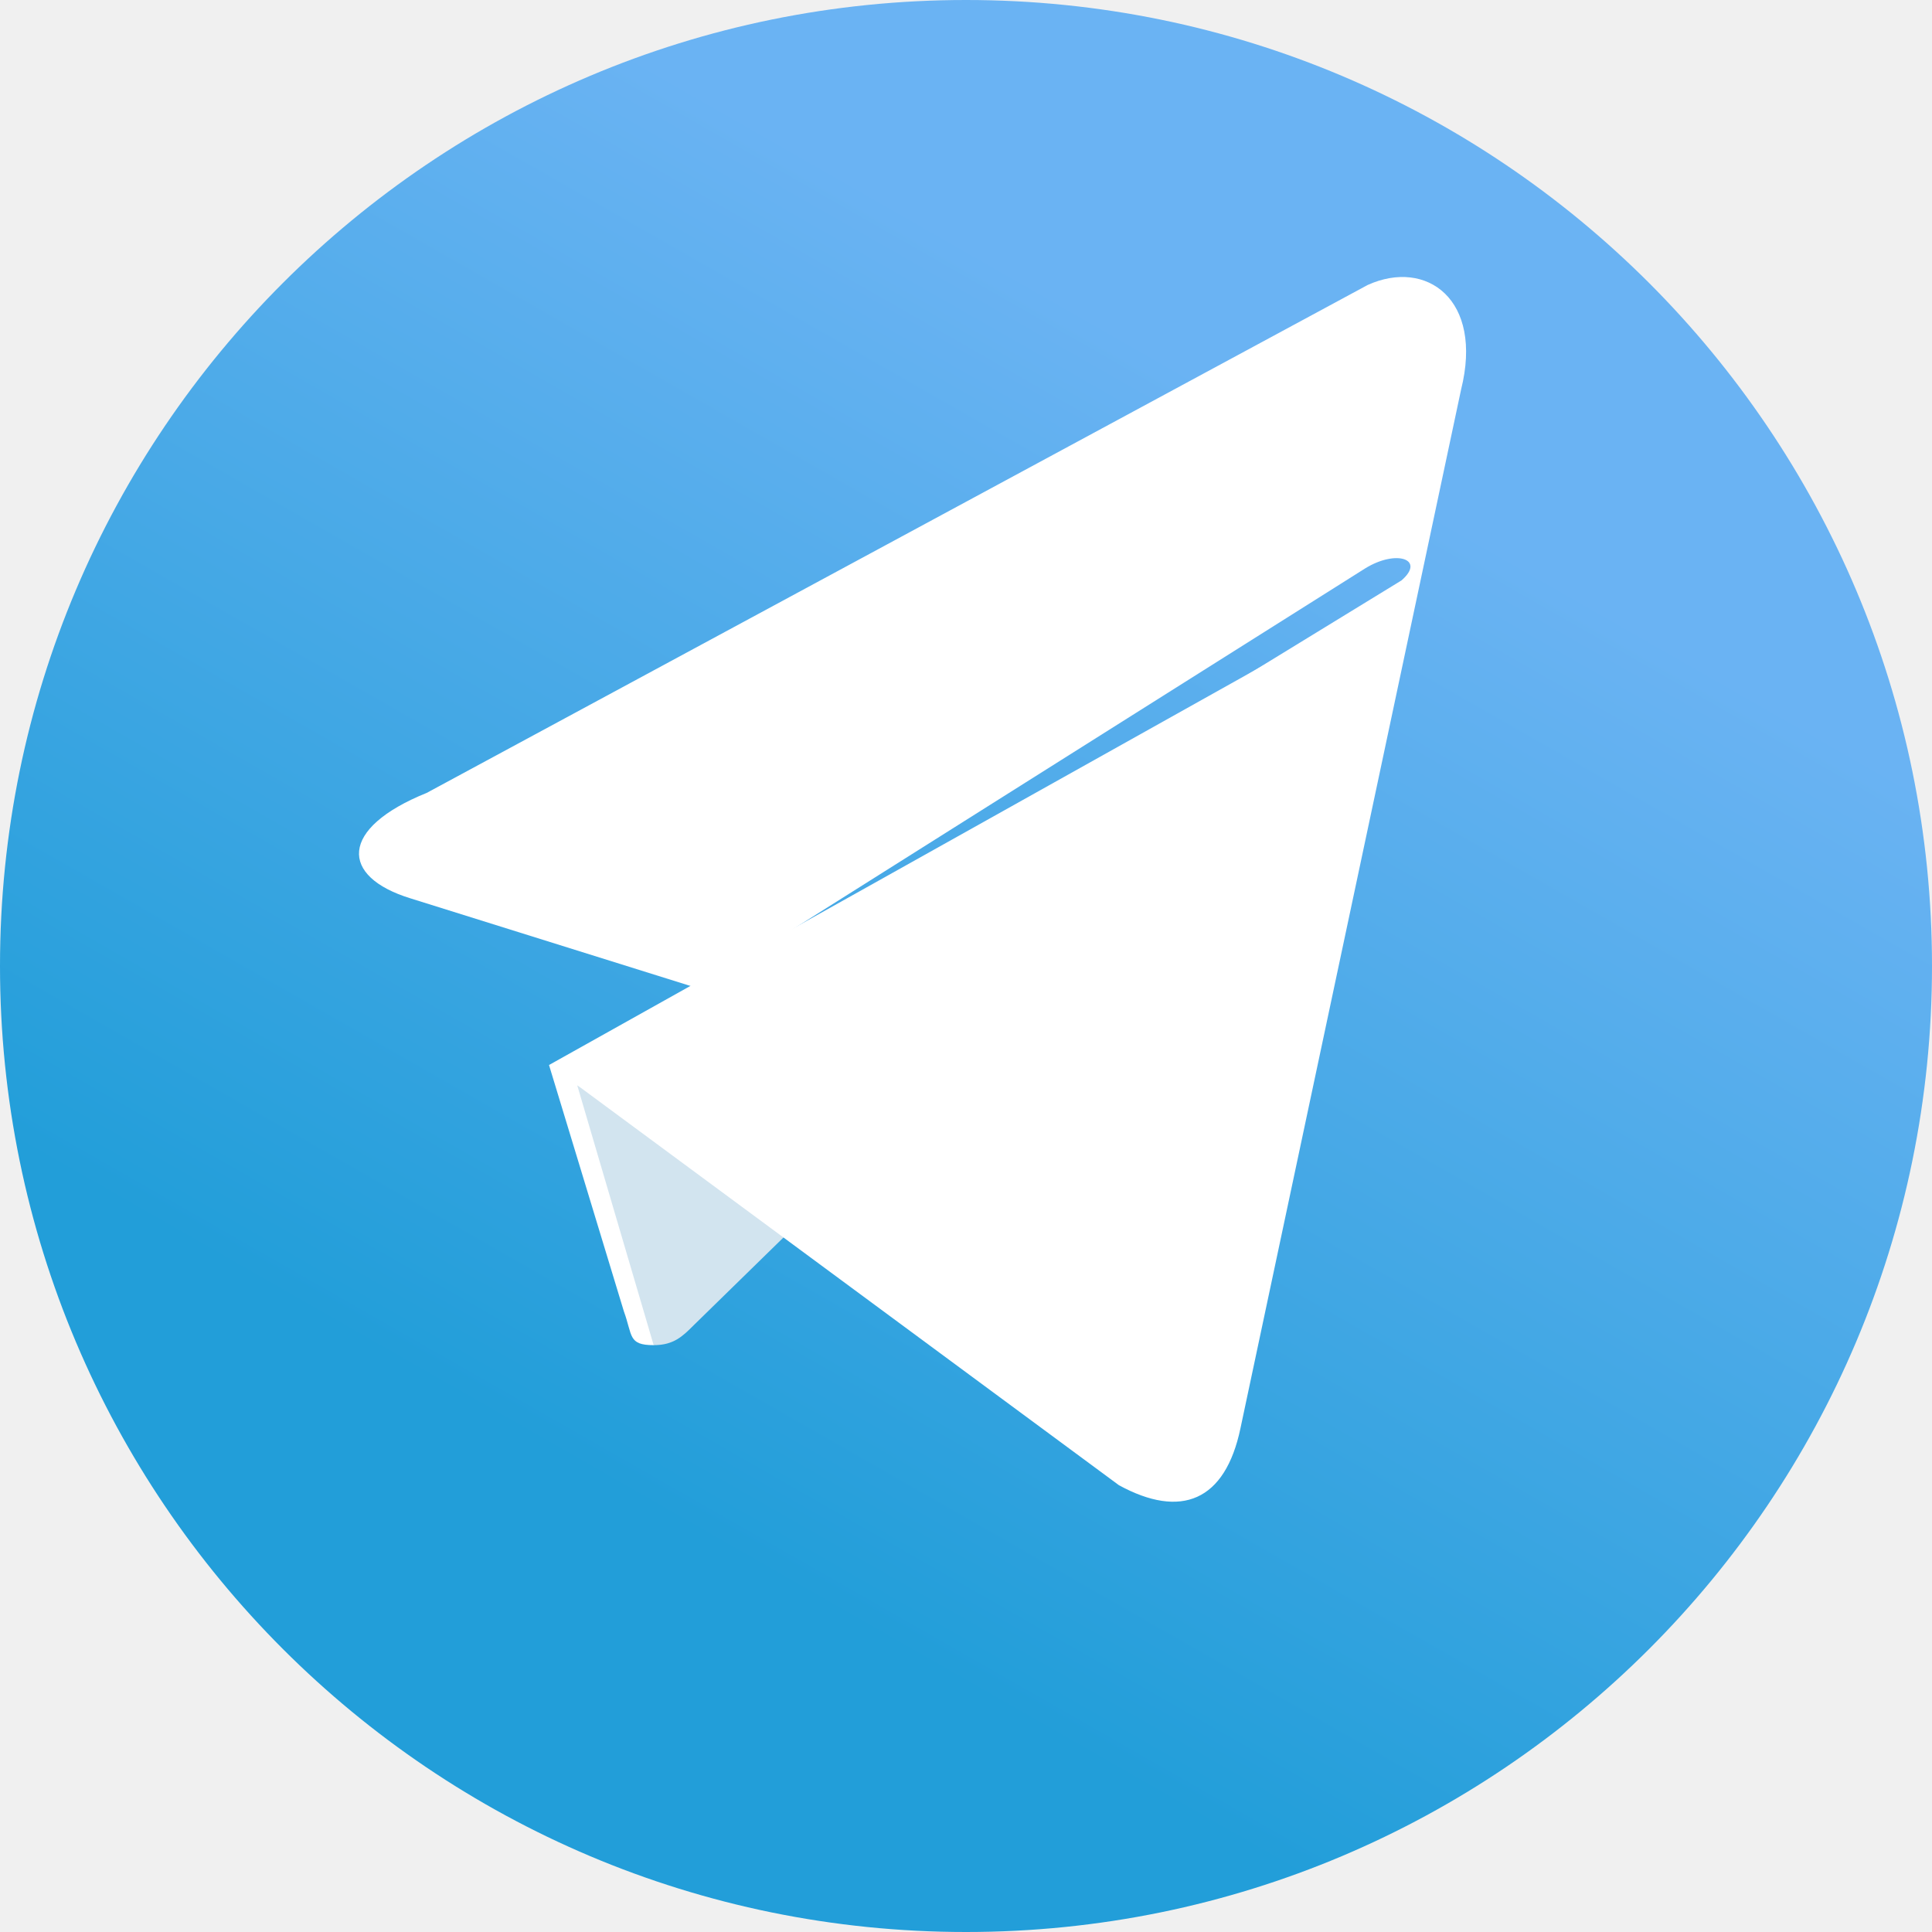
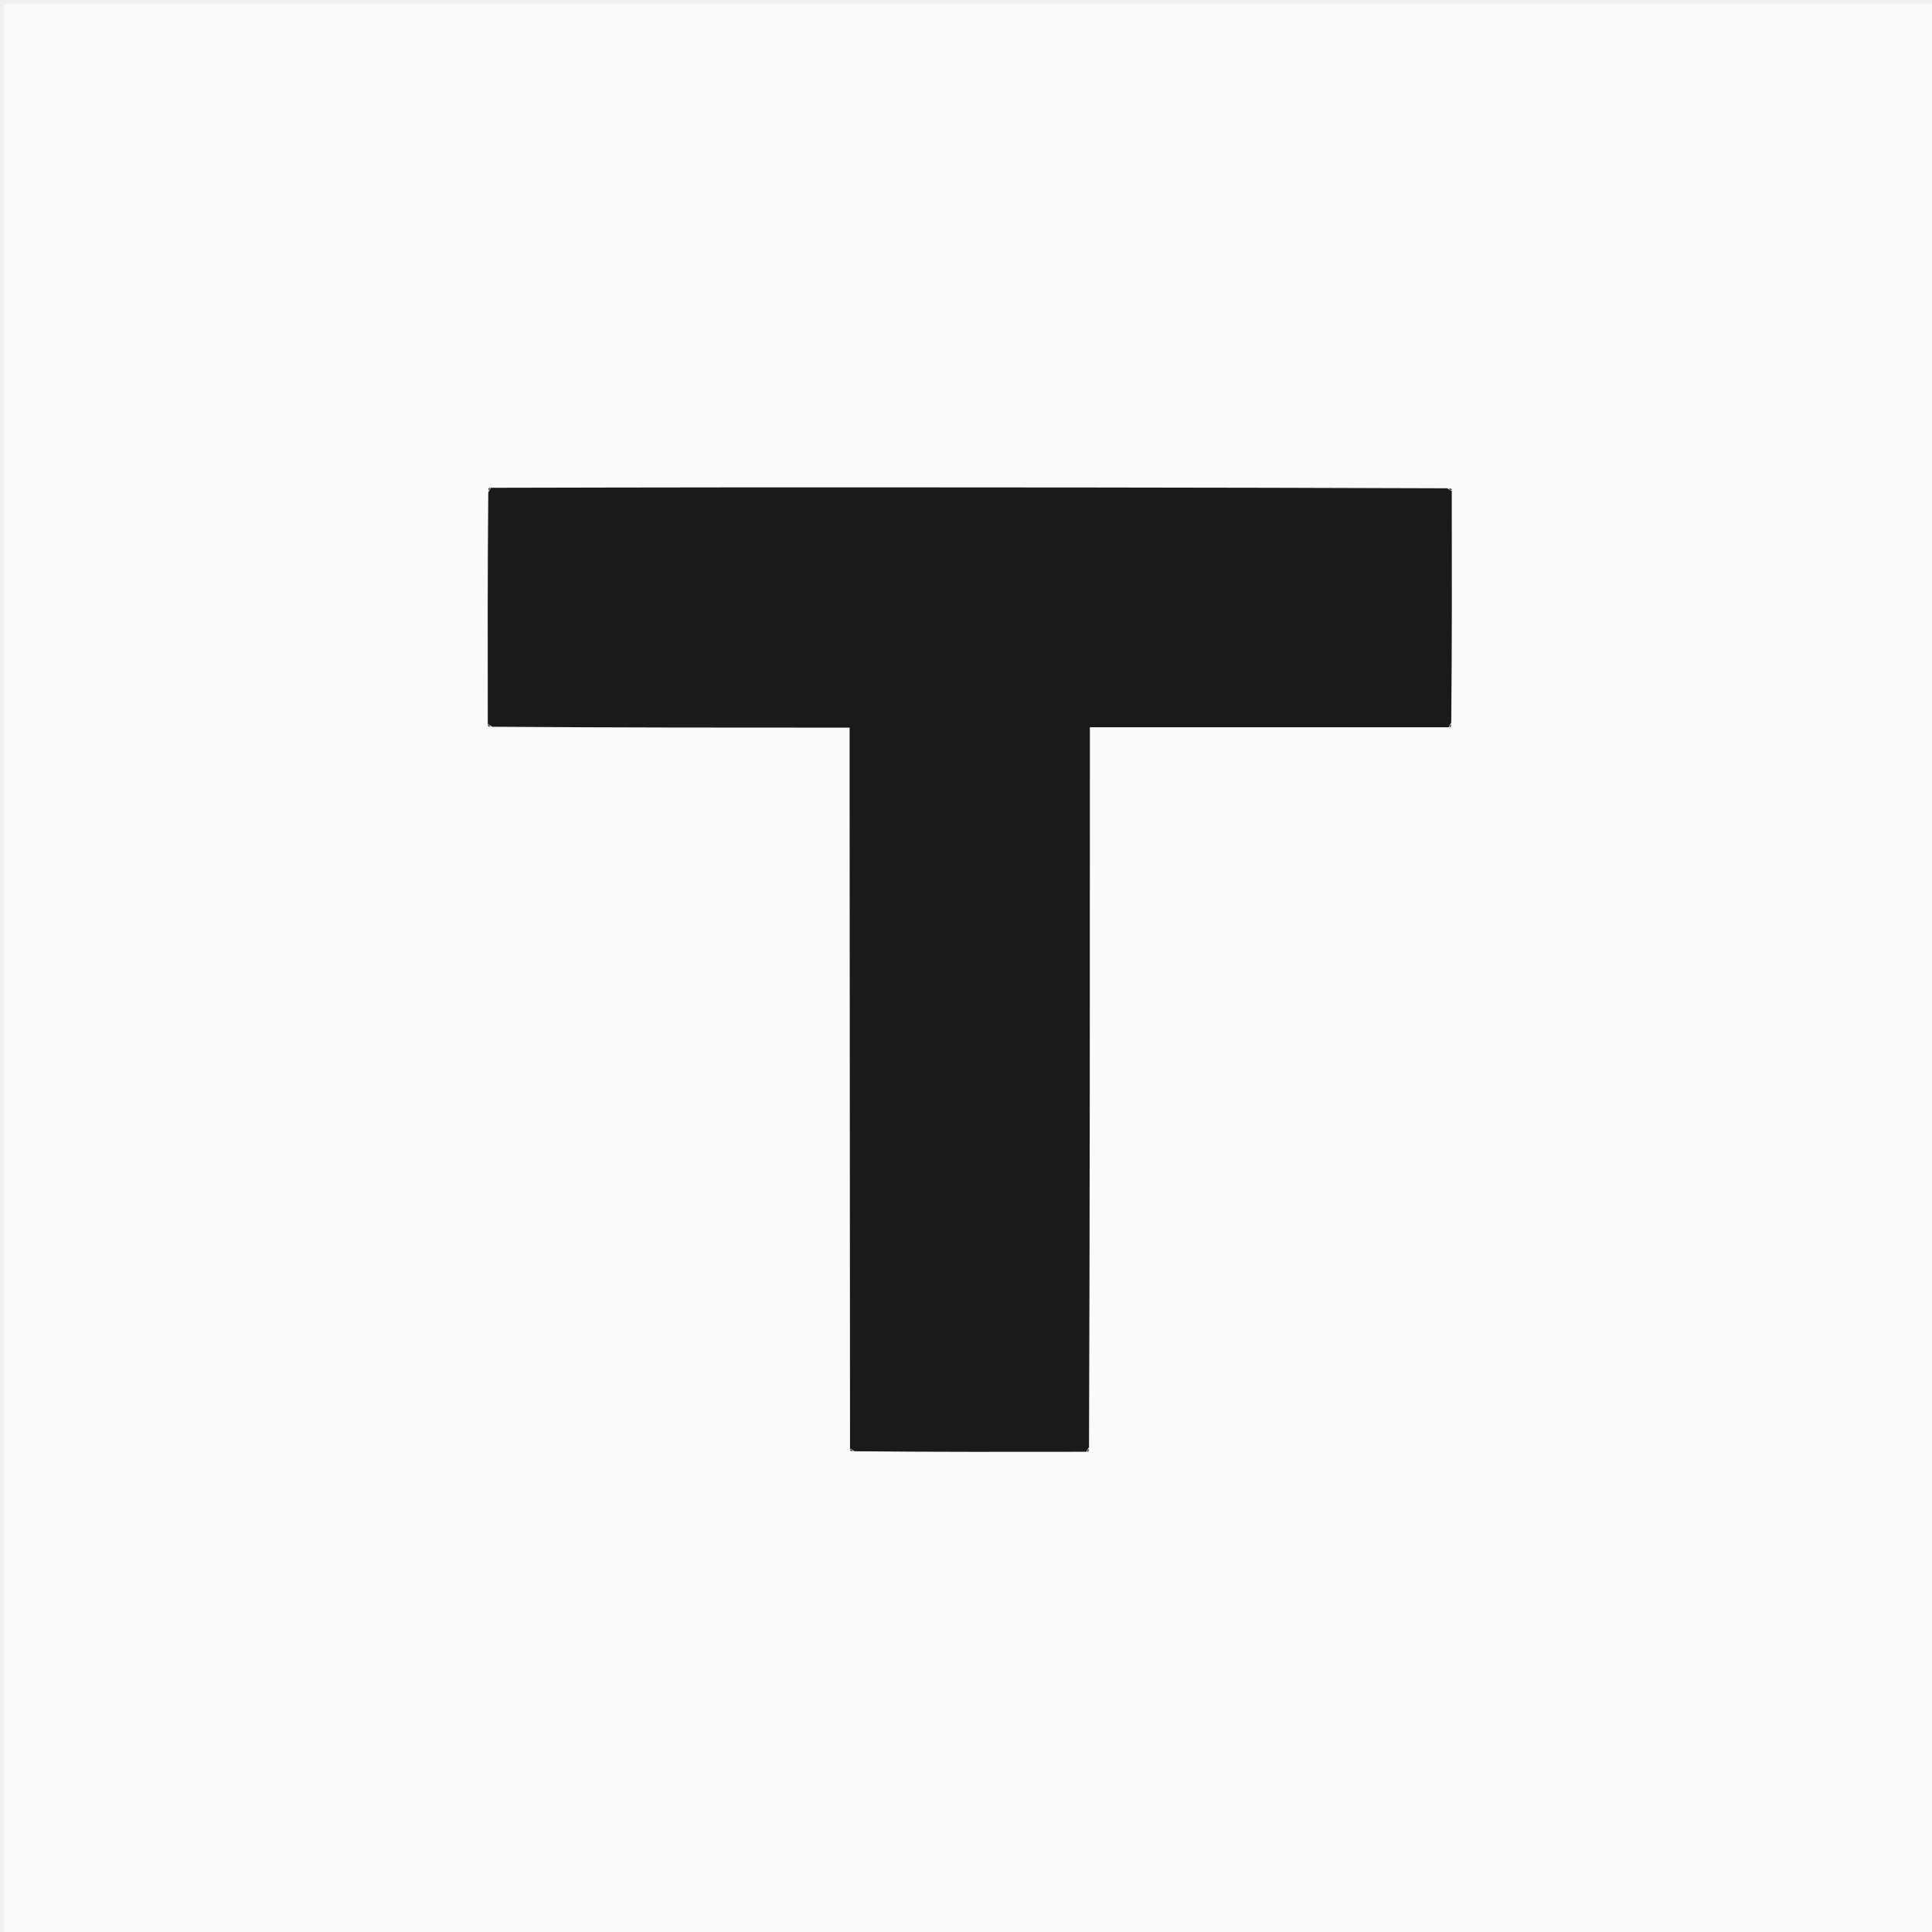
- <svg xmlns="http://www.w3.org/2000/svg" viewBox="0 0 240 240">
-   <defs>
-     <linearGradient id="a" x1="0.66" y1="0.22" x2="0.34" y2="0.78">
-       <stop offset="0" stop-color="#6ab3f3" />
-       <stop offset="1" stop-color="#229ed9" />
-     </linearGradient>
-   </defs>
-   <circle fill="url(#a)" cx="120" cy="120" r="120" />
-   <path fill="#fff" d="M81.2 167.1c-3.2 0-2.6-1.2-3.7-4.2l-9.3-30.6L176 72" />
-   <path fill="#d2e4ef" d="M81.2 167.1c2.5 0 3.6-1.1 5-2.5l13.3-13-27.8-16.8" />
-   <path fill="#fff" d="M71.7 134.8l67.3 49.7c7.7 4.2 13.2 2 15.1-7.1l27.4-129c2.8-11.2-4.3-16.3-11.6-13L53 98.5c-10.9 4.4-10.8 10.4-2 13.1l35.8 11.2 82.8-52.2c3.9-2.4 7.5-1.1 4.5 1.5" />
+ <svg xmlns="http://www.w3.org/2000/svg" version="1.1" id="Layer_1" x="0px" y="0px" width="100%" viewBox="0 0 512 512" enable-background="new 0 0 512 512" xml:space="preserve">
+   <path fill="#FAFAFA" opacity="1" stroke="none" d=" M241,513   C160.686,513 80.872,513 1.029,513   C1.029,342.394 1.029,171.789 1.029,1.092   C171.564,1.092 342.128,1.092 512.846,1.092   C512.846,171.667 512.846,342.333 512.846,513   C422.456,513 331.978,513 241,513  M383.023,129.171   C319.862,129.167 256.702,129.153 193.541,129.164   C172.378,129.168 151.215,129.234 129.507,129.102   C129.428,129.418 129.35,129.735 129.171,130.977   C129.205,151.3 129.239,171.624 129.102,192.493   C129.418,192.572 129.735,192.65 130.977,192.829   C162.228,192.829 193.479,192.829 225.159,192.829   C225.159,199.735 225.155,206.184 225.159,212.633   C225.196,269.738 225.234,326.843 225.102,384.494   C225.418,384.572 225.735,384.65 226.977,384.829   C247.3,384.795 267.624,384.761 288.493,384.898   C288.572,384.582 288.65,384.265 288.829,383.023   C288.829,319.678 288.829,256.332 288.829,192.728   C321.033,192.728 352.49,192.728 384.493,192.898   C384.572,192.582 384.65,192.265 384.829,191.023   C384.795,170.7 384.761,150.376 384.898,129.507   C384.582,129.428 384.265,129.35 383.023,129.171  z" />
+   <path fill="#1A1A1A" opacity="1" stroke="none" d=" M129.272,191.948   C129.239,171.624 129.205,151.3 129.41,130.453   C129.886,129.774 130.021,129.555 130.052,129.272   C151.215,129.234 172.378,129.168 193.541,129.164   C256.702,129.153 319.862,129.167 383.547,129.41   C384.226,129.886 384.445,130.021 384.728,130.052   C384.761,150.376 384.795,170.7 384.59,191.547   C384.114,192.226 383.979,192.445 383.948,192.728   C352.49,192.728 321.033,192.728 288.829,192.728   C288.829,256.332 288.829,319.678 288.59,383.547   C288.114,384.226 287.979,384.445 287.948,384.728   C267.624,384.761 247.3,384.795 226.453,384.59   C225.774,384.114 225.555,383.979 225.272,383.948   C225.234,326.843 225.196,269.738 225.159,212.633   C225.155,206.184 225.159,199.735 225.159,192.829   C193.479,192.829 162.228,192.829 130.453,192.59   C129.774,192.114 129.555,191.979 129.272,191.948  z" />
+   <path fill="#505050" opacity="1" stroke="none" d=" M129.779,129.187   C130.021,129.555 129.886,129.774 129.461,129.99   C129.35,129.735 129.428,129.418 129.779,129.187  z" />
+   <path fill="#505050" opacity="1" stroke="none" d=" M384.813,129.779   C384.445,130.021 384.226,129.886 384.01,129.461   C384.265,129.35 384.582,129.428 384.813,129.779  z" />
+   <path fill="#505050" opacity="1" stroke="none" d=" M129.187,192.221   C129.555,191.979 129.774,192.114 129.99,192.539   C129.735,192.65 129.418,192.572 129.187,192.221  z" />
+   <path fill="#505050" opacity="1" stroke="none" d=" M384.221,192.813   C383.979,192.445 384.114,192.226 384.539,192.01   C384.65,192.265 384.572,192.582 384.221,192.813  z" />
+   <path fill="#505050" opacity="1" stroke="none" d=" M225.187,384.221   C225.555,383.979 225.774,384.114 225.99,384.539   C225.735,384.65 225.418,384.572 225.187,384.221  z" />
+   <path fill="#505050" opacity="1" stroke="none" d=" M288.221,384.813   C287.979,384.445 288.114,384.226 288.539,384.01   C288.65,384.265 288.572,384.582 288.221,384.813  z" />
</svg>
